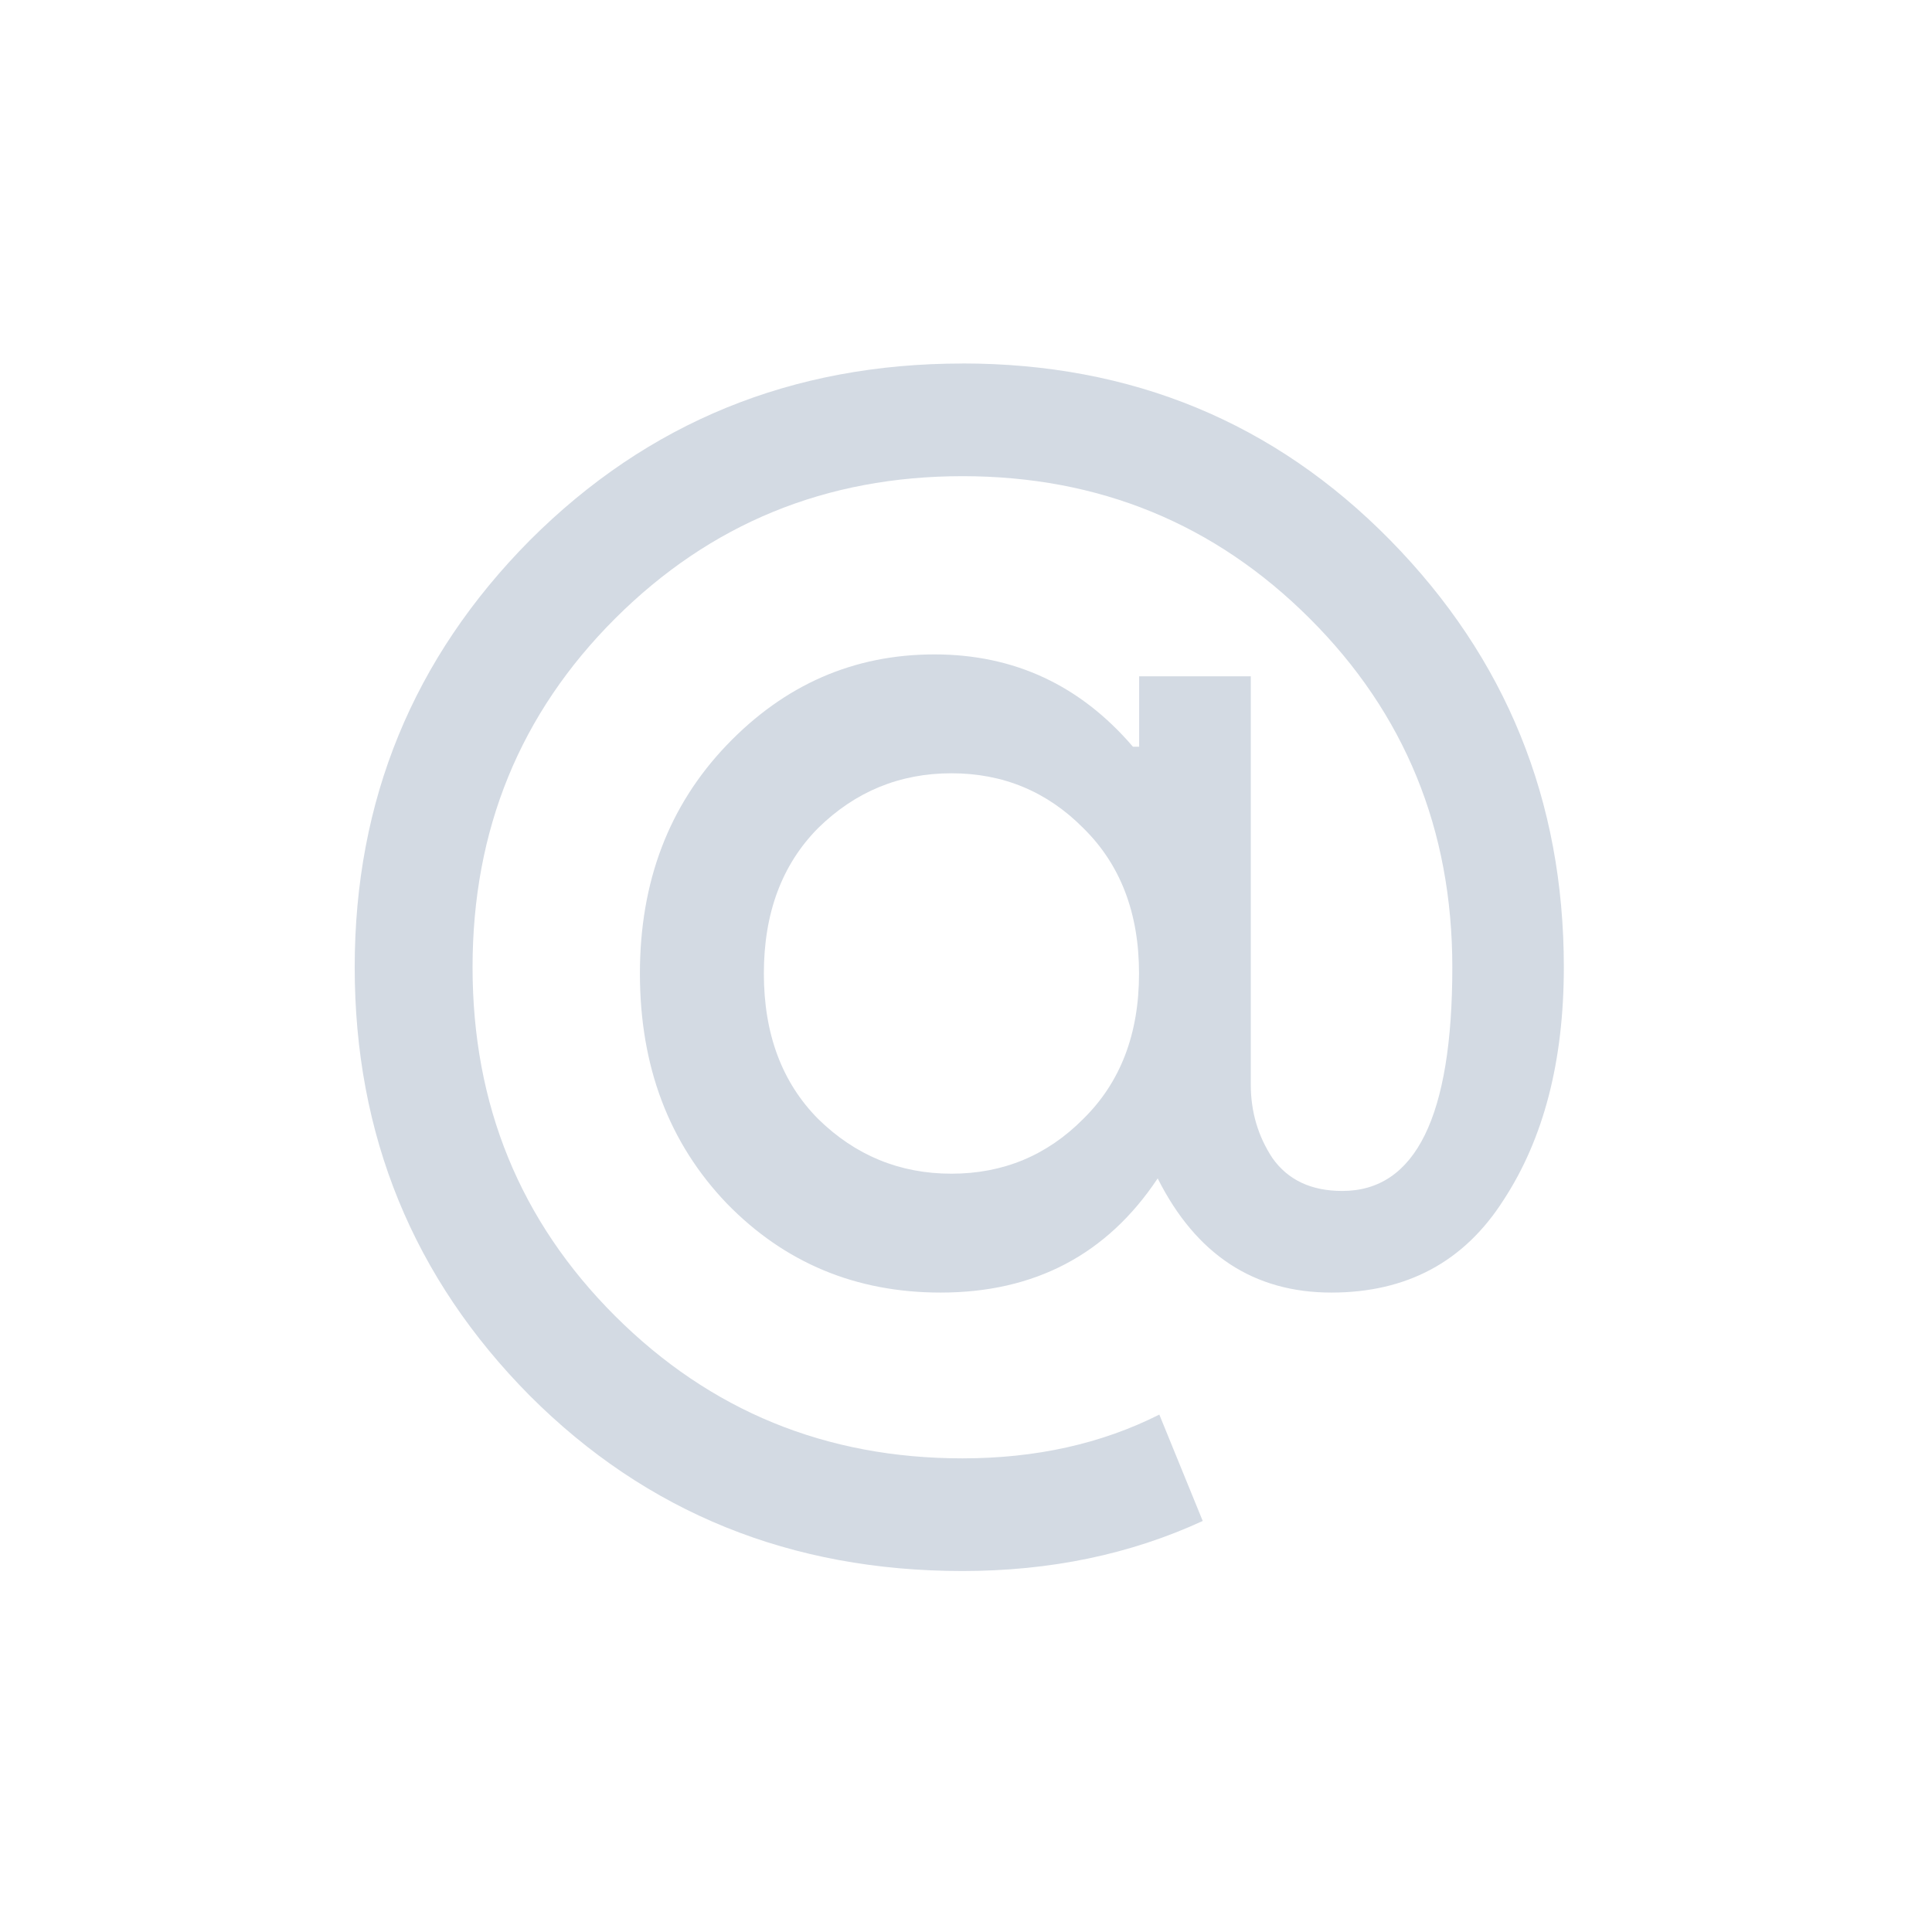
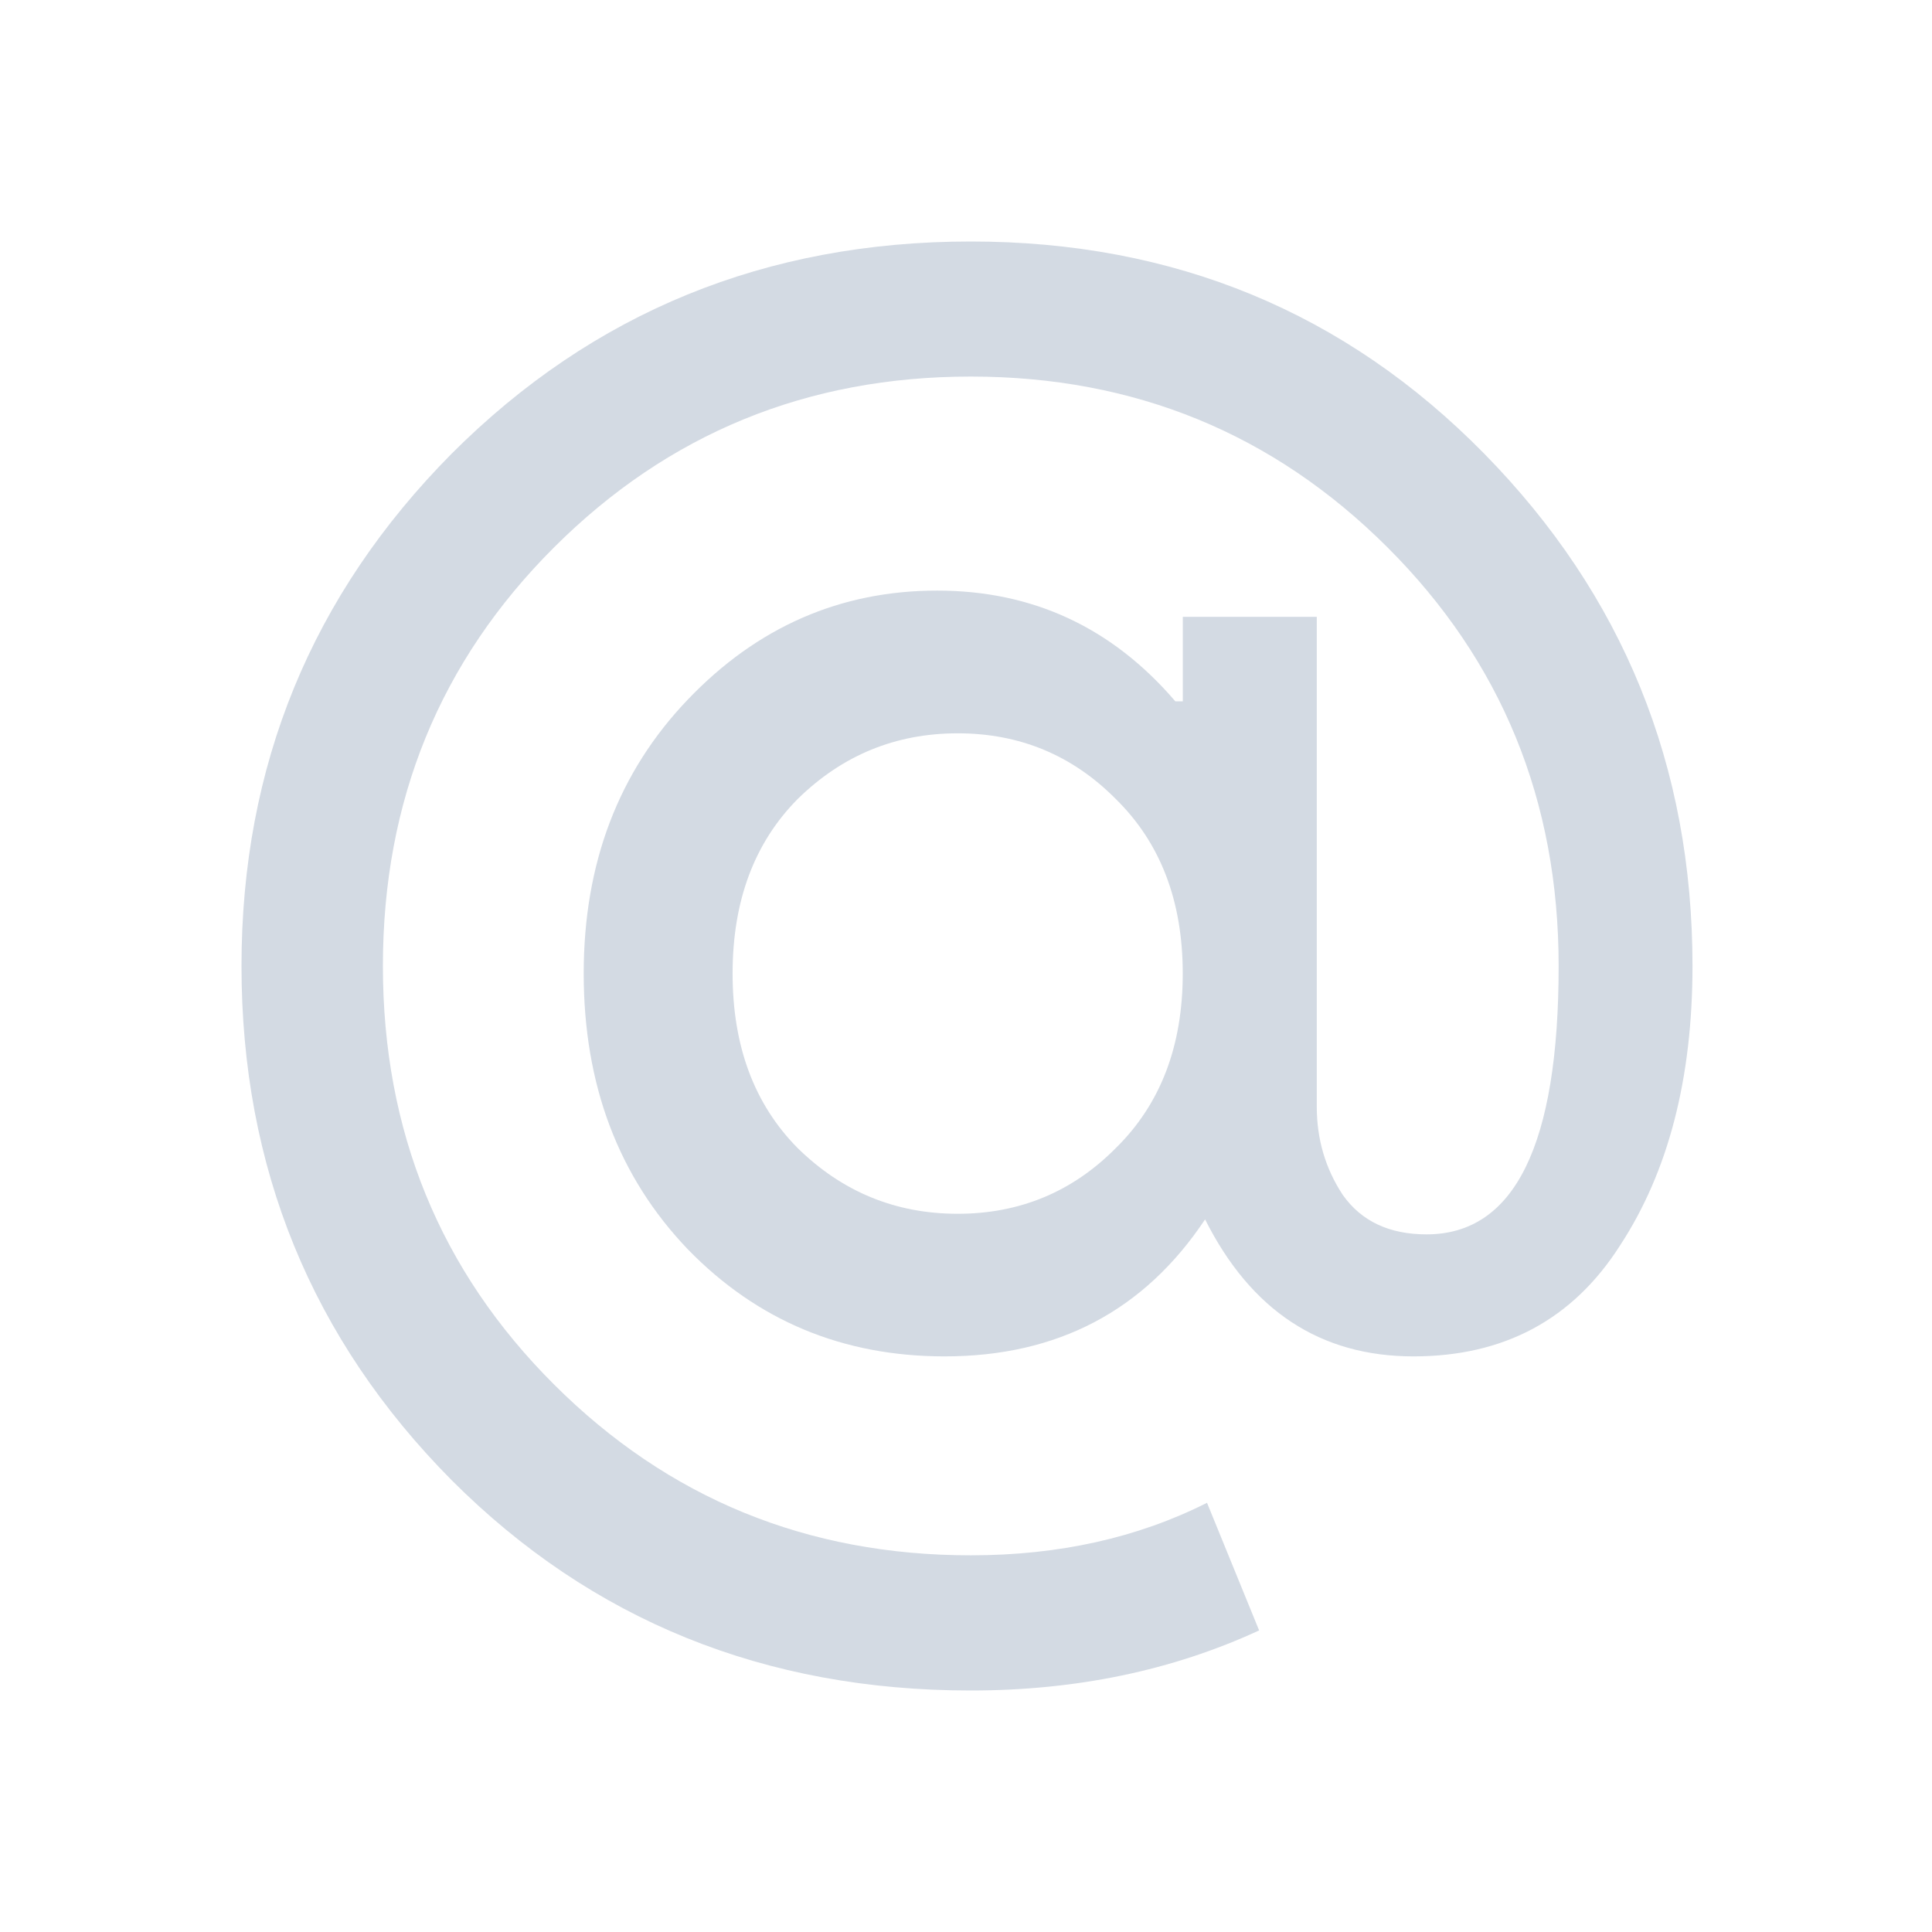
<svg xmlns="http://www.w3.org/2000/svg" width="32" height="32" version="1.1" id="svg22">
  <defs id="defs26" />
  <g id="mail-unread">
    <rect style="opacity:0.001" width="32" height="32" x="0" y="0" id="rect12" />
-     <path id="path4252" style="font-style:normal;font-variant:normal;font-weight:normal;font-stretch:normal;font-size:18.526px;line-height:125%;font-family:'Product Sans';-inkscape-font-specification:'Product Sans';letter-spacing:0px;word-spacing:0px;fill:#d3dae3;fill-opacity:1;stroke:none;stroke-width:0.625;stroke-linecap:butt;stroke-linejoin:miter;stroke-miterlimit:4;stroke-dasharray:none;stroke-opacity:0.85" d="m 15.939,6.02 q 4.211,0 7.087,2.927 2.876,2.928 2.876,7.073 0,2.332 -1.001,3.86 -0.976,1.529 -2.85,1.529 -1.926,0 -2.876,-1.891 -1.258,1.891 -3.595,1.891 -2.106,0 -3.543,-1.477 -1.438,-1.503 -1.438,-3.808 0,-2.28 1.438,-3.783 1.438,-1.502 3.441,-1.502 1.977,0 3.287,1.529 h 0.103 v -1.166 h 1.849 v 6.762 q 0,0.674 0.359,1.218 0.385,0.544 1.156,0.544 1.823,0 1.823,-3.705 0,-3.42 -2.362,-5.777 -2.362,-2.357 -5.752,-2.357 -3.389,0 -5.752,2.357 -2.362,2.358 -2.362,5.777 0,3.42 2.362,5.777 2.363,2.357 5.752,2.357 1.823,0 3.261,-0.725 l 0.719,1.762 q -1.798,0.829 -3.98,0.829 -4.262,0 -7.164,-2.902 -2.902,-2.927 -2.902,-7.098 0,-4.145 2.902,-7.073 2.927,-2.927 7.164,-2.927 z m -2.388,12.513 q 0.924,0.907 2.208,0.907 1.284,0 2.183,-0.907 0.924,-0.907 0.924,-2.409 0,-1.503 -0.924,-2.409 -0.899,-0.907 -2.183,-0.907 -1.284,0 -2.208,0.907 -0.899,0.907 -0.899,2.409 0,1.502 0.899,2.409 z" />
+     <path id="path4252" style="font-style:normal;font-variant:normal;font-weight:normal;font-stretch:normal;font-size:18.526px;line-height:125%;font-family:'Product Sans';-inkscape-font-specification:'Product Sans';letter-spacing:0px;word-spacing:0px;fill:#d3dae3;fill-opacity:1;stroke:none;stroke-width:0.75;stroke-linecap:butt;stroke-linejoin:miter;stroke-miterlimit:4;stroke-dasharray:none;stroke-opacity:0.85" d="m 16.078,4 q 5.053,0 8.504,3.513 3.451,3.513 3.451,8.487 0,2.798 -1.202,4.632 -1.171,1.834 -3.42,1.834 -2.311,0 -3.451,-2.269 -1.51,2.269 -4.314,2.269 -2.527,0 -4.252,-1.772 -1.726,-1.803 -1.726,-4.57 0,-2.736 1.726,-4.539 1.725,-1.803 4.129,-1.803 2.373,0 3.944,1.834 h 0.124 v -1.399 h 2.219 v 8.114 q 0,0.808 0.431,1.461 0.462,0.653 1.387,0.653 2.188,0 2.188,-4.446 0,-4.104 -2.835,-6.933 -2.835,-2.829 -6.902,-2.829 -4.067,0 -6.902,2.829 -2.835,2.829 -2.835,6.933 0,4.104 2.835,6.933 2.835,2.829 6.902,2.829 2.188,0 3.913,-0.87 l 0.863,2.114 Q 18.698,28 16.079,28 10.964,28 7.482,24.518 4,21.005 4,16 4,11.026 7.482,7.513 10.994,4 16.079,4 Z m -2.866,15.016 q 1.109,1.088 2.65,1.088 1.541,0 2.619,-1.088 1.109,-1.088 1.109,-2.891 0,-1.803 -1.109,-2.891 -1.078,-1.088 -2.619,-1.088 -1.541,0 -2.65,1.088 -1.078,1.088 -1.078,2.891 0,1.803 1.078,2.891 z" />
  </g>
  <g id="22-22-mail-unread">
    <g id="g921">
      <rect style="opacity:0.001" width="22" height="22" x="32" y="10" id="rect2" />
-       <path id="path4252-3" style="font-style:normal;font-variant:normal;font-weight:normal;font-stretch:normal;font-size:18.526px;line-height:125%;font-family:'Product Sans';-inkscape-font-specification:'Product Sans';letter-spacing:0px;word-spacing:0px;fill:#d3dae3;fill-opacity:1;stroke:none;stroke-width:0.438;stroke-linecap:butt;stroke-linejoin:miter;stroke-miterlimit:4;stroke-dasharray:none;stroke-opacity:0.85" d="m 42.941,14.245 q 2.948,0 4.961,2.049 2.013,2.049 2.013,4.951 0,1.632 -0.701,2.702 -0.683,1.07 -1.995,1.07 -1.348,0 -2.013,-1.324 -0.881,1.324 -2.516,1.324 -1.474,0 -2.48,-1.034 -1.007,-1.052 -1.007,-2.666 0,-1.596 1.007,-2.648 1.006,-1.052 2.408,-1.052 1.384,0 2.301,1.07 h 0.072 v -0.816 h 1.294 v 4.733 q 0,0.471 0.252,0.852 0.27,0.381 0.809,0.381 1.276,0 1.276,-2.593 0,-2.394 -1.654,-4.044 -1.654,-1.65 -4.026,-1.65 -2.373,0 -4.026,1.65 -1.654,1.65 -1.654,4.044 0,2.394 1.654,4.044 1.654,1.65 4.026,1.65 1.276,0 2.283,-0.508 l 0.503,1.233 q -1.258,0.58 -2.786,0.58 -2.984,0 -5.015,-2.031 Q 35.895,24.165 35.895,21.245 q 0,-2.901 2.031,-4.951 2.049,-2.049 5.015,-2.049 z m -1.672,8.759 q 0.647,0.635 1.546,0.635 0.899,0 1.528,-0.635 0.647,-0.635 0.647,-1.686 0,-1.052 -0.647,-1.687 -0.629,-0.635 -1.528,-0.635 -0.899,0 -1.546,0.635 -0.629,0.635 -0.629,1.687 0,1.052 0.629,1.686 z" />
+       <path id="path4252-3" style="font-style:normal;font-variant:normal;font-weight:normal;font-stretch:normal;font-size:18.526px;line-height:125%;font-family:'Product Sans';-inkscape-font-specification:'Product Sans';letter-spacing:0px;word-spacing:0px;fill:#d3dae3;fill-opacity:1;stroke:none;stroke-width:0.5;stroke-linecap:butt;stroke-linejoin:miter;stroke-miterlimit:4;stroke-dasharray:none;stroke-opacity:0.85" d="m 43.052,13 q 3.369,0 5.67,2.342 2.301,2.342 2.301,5.658 0,1.865 -0.801,3.088 -0.781,1.223 -2.28,1.223 -1.541,0 -2.301,-1.513 -1.007,1.513 -2.876,1.513 -1.685,0 -2.835,-1.181 -1.15,-1.202 -1.15,-3.047 0,-1.824 1.15,-3.026 1.15,-1.202 2.753,-1.202 1.582,0 2.629,1.223 h 0.082 V 17.145 h 1.479 v 5.409 q 0,0.539 0.288,0.974 0.308,0.435 0.924,0.435 1.458,0 1.458,-2.964 0,-2.736 -1.89,-4.622 -1.89,-1.886 -4.601,-1.886 -2.712,0 -4.602,1.886 -1.89,1.886 -1.89,4.622 0,2.736 1.89,4.622 1.89,1.886 4.602,1.886 1.458,0 2.609,-0.58 l 0.575,1.409 Q 44.798,29 43.053,29 39.643,29 37.321,26.679 35,24.337 35,21 35,17.684 37.321,15.342 39.663,13 43.053,13 Z m -1.91,10.01 q 0.74,0.725 1.767,0.725 1.027,0 1.746,-0.725 0.74,-0.725 0.74,-1.927 0,-1.202 -0.74,-1.927 -0.719,-0.725 -1.746,-0.725 -1.027,0 -1.767,0.725 -0.719,0.725 -0.719,1.927 0,1.202 0.719,1.927 z" />
    </g>
  </g>
  <g id="mail-unread-new">
    <rect style="opacity:0.001" width="32" height="32" x="0" y="-32" id="rect17" />
-     <path id="path4252-36" style="font-style:normal;font-variant:normal;font-weight:normal;font-stretch:normal;font-size:18.526px;line-height:125%;font-family:'Product Sans';-inkscape-font-specification:'Product Sans';letter-spacing:0px;word-spacing:0px;fill:#08a19d;fill-opacity:1;stroke:none;stroke-width:0.625;stroke-linecap:butt;stroke-linejoin:miter;stroke-miterlimit:4;stroke-dasharray:none;stroke-opacity:0.85" d="m 16.132,-26.024 q 4.211,0 7.087,2.927 2.876,2.928 2.876,7.073 0,2.332 -1.001,3.86 -0.976,1.529 -2.85,1.529 -1.926,0 -2.876,-1.891 -1.258,1.891 -3.595,1.891 -2.106,0 -3.543,-1.477 -1.438,-1.503 -1.438,-3.808 0,-2.28 1.438,-3.783 1.438,-1.502 3.441,-1.502 1.977,0 3.287,1.529 h 0.103 v -1.166 h 1.849 v 6.762 q 0,0.674 0.359,1.218 0.385,0.544 1.156,0.544 1.823,0 1.823,-3.705 0,-3.42 -2.362,-5.777 -2.362,-2.357 -5.752,-2.357 -3.389,0 -5.752,2.357 -2.362,2.358 -2.362,5.777 0,3.42 2.362,5.777 2.363,2.357 5.752,2.357 1.823,0 3.261,-0.725 l 0.719,1.762 q -1.798,0.829 -3.98,0.829 -4.262,0 -7.164,-2.902 -2.902,-2.927 -2.902,-7.098 0,-4.145 2.902,-7.073 2.927,-2.927 7.164,-2.927 z m -2.388,12.513 q 0.924,0.907 2.208,0.907 1.284,0 2.183,-0.907 0.924,-0.907 0.924,-2.409 0,-1.503 -0.924,-2.409 -0.899,-0.907 -2.183,-0.907 -1.284,0 -2.208,0.907 -0.899,0.907 -0.899,2.409 0,1.502 0.899,2.409 z" />
+     <path id="path4252-36" style="font-style:normal;font-variant:normal;font-weight:normal;font-stretch:normal;font-size:18.526px;line-height:125%;font-family:'Product Sans';-inkscape-font-specification:'Product Sans';letter-spacing:0px;word-spacing:0px;fill:#08a19d;fill-opacity:1;stroke:none;stroke-width:0.75;stroke-linecap:butt;stroke-linejoin:miter;stroke-miterlimit:4;stroke-dasharray:none;stroke-opacity:0.85" d="m 16.078,-28 q 5.053,0 8.504,3.513 3.451,3.513 3.451,8.487 0,2.798 -1.202,4.632 -1.171,1.834 -3.42,1.834 -2.311,0 -3.451,-2.269 -1.51,2.269 -4.314,2.269 -2.527,0 -4.252,-1.772 -1.726,-1.803 -1.726,-4.57 0,-2.736 1.726,-4.539 1.725,-1.803 4.129,-1.803 2.373,0 3.944,1.834 h 0.124 v -1.399 h 2.219 v 8.114 q 0,0.808 0.431,1.461 0.462,0.653 1.387,0.653 2.188,0 2.188,-4.446 0,-4.104 -2.835,-6.933 -2.835,-2.829 -6.902,-2.829 -4.067,0 -6.902,2.829 -2.835,2.829 -2.835,6.933 0,4.104 2.835,6.933 2.835,2.829 6.902,2.829 2.188,0 3.913,-0.87 l 0.863,2.114 Q 18.698,-4 16.079,-4 10.964,-4 7.482,-7.482 4,-10.995 4,-16 4,-20.974 7.482,-24.487 10.994,-28 16.079,-28 Z m -2.866,15.016 q 1.109,1.088 2.65,1.088 1.541,0 2.619,-1.088 1.109,-1.088 1.109,-2.891 0,-1.803 -1.109,-2.891 -1.078,-1.088 -2.619,-1.088 -1.541,0 -2.65,1.088 -1.078,1.088 -1.078,2.891 0,1.803 1.078,2.891 z" />
  </g>
  <g id="22-22-mail-unread-new">
    <rect style="opacity:0.001" width="22" height="22" x="32" y="-22" id="rect7" />
-     <path id="path4252-3-7" style="font-style:normal;font-variant:normal;font-weight:normal;font-stretch:normal;font-size:18.526px;line-height:125%;font-family:'Product Sans';-inkscape-font-specification:'Product Sans';letter-spacing:0px;word-spacing:0px;fill:#08a19d;fill-opacity:1;stroke:none;stroke-width:0.438;stroke-linecap:butt;stroke-linejoin:miter;stroke-miterlimit:4;stroke-dasharray:none;stroke-opacity:0.85" d="m 43.078,-17.981 q 2.948,0 4.961,2.049 2.013,2.049 2.013,4.951 0,1.632 -0.701,2.702 -0.683,1.07 -1.995,1.07 -1.348,0 -2.013,-1.324 -0.881,1.324 -2.516,1.324 -1.474,0 -2.48,-1.034 -1.007,-1.052 -1.007,-2.666 0,-1.596 1.007,-2.648 1.006,-1.052 2.408,-1.052 1.384,0 2.301,1.07 h 0.072 V -14.354 h 1.294 v 4.733 q 0,0.471 0.252,0.852 0.27,0.381 0.809,0.381 1.276,0 1.276,-2.593 0,-2.394 -1.654,-4.044 -1.654,-1.65 -4.026,-1.65 -2.373,0 -4.026,1.65 -1.654,1.65 -1.654,4.044 0,2.394 1.654,4.044 1.654,1.65 4.026,1.65 1.276,0 2.283,-0.508 l 0.503,1.233 q -1.258,0.58 -2.786,0.58 -2.984,0 -5.015,-2.031 -2.031,-2.049 -2.031,-4.969 0,-2.901 2.031,-4.951 2.049,-2.049 5.015,-2.049 z m -1.672,8.759 q 0.647,0.635 1.546,0.635 0.899,0 1.528,-0.635 0.647,-0.635 0.647,-1.686 0,-1.052 -0.647,-1.687 -0.629,-0.635 -1.528,-0.635 -0.899,0 -1.546,0.635 -0.629,0.635 -0.629,1.687 0,1.052 0.629,1.686 z" />
+     <path id="path4252-3-7" style="font-style:normal;font-variant:normal;font-weight:normal;font-stretch:normal;font-size:18.526px;line-height:125%;font-family:'Product Sans';-inkscape-font-specification:'Product Sans';letter-spacing:0px;word-spacing:0px;fill:#08a19d;fill-opacity:1;stroke:none;stroke-width:0.5;stroke-linecap:butt;stroke-linejoin:miter;stroke-miterlimit:4;stroke-dasharray:none;stroke-opacity:0.85" d="m 43.052,-19 q 3.369,0 5.67,2.342 2.301,2.342 2.301,5.658 0,1.865 -0.801,3.088 -0.781,1.223 -2.28,1.223 -1.541,0 -2.301,-1.513 -1.007,1.513 -2.876,1.513 -1.685,0 -2.835,-1.181 -1.15,-1.202 -1.15,-3.047 0,-1.824 1.15,-3.026 1.15,-1.202 2.753,-1.202 1.582,0 2.629,1.223 h 0.082 v -0.933 h 1.479 v 5.409 q 0,0.539 0.288,0.974 0.308,0.435 0.924,0.435 1.458,0 1.458,-2.964 0,-2.736 -1.89,-4.622 -1.89,-1.886 -4.601,-1.886 -2.712,0 -4.602,1.886 -1.89,1.886 -1.89,4.622 0,2.736 1.89,4.622 1.89,1.886 4.602,1.886 1.458,0 2.609,-0.58 l 0.575,1.409 Q 44.798,-3 43.053,-3 39.643,-3 37.321,-5.321 35,-7.663 35,-11 q 0,-3.316 2.321,-5.658 Q 39.663,-19 43.053,-19 Z M 41.142,-8.99 q 0.74,0.725 1.767,0.725 1.027,0 1.746,-0.725 0.74,-0.725 0.74,-1.927 0,-1.202 -0.74,-1.928 -0.719,-0.725 -1.746,-0.725 -1.027,0 -1.767,0.725 -0.719,0.725 -0.719,1.928 0,1.202 0.719,1.927 z" />
  </g>
</svg>
